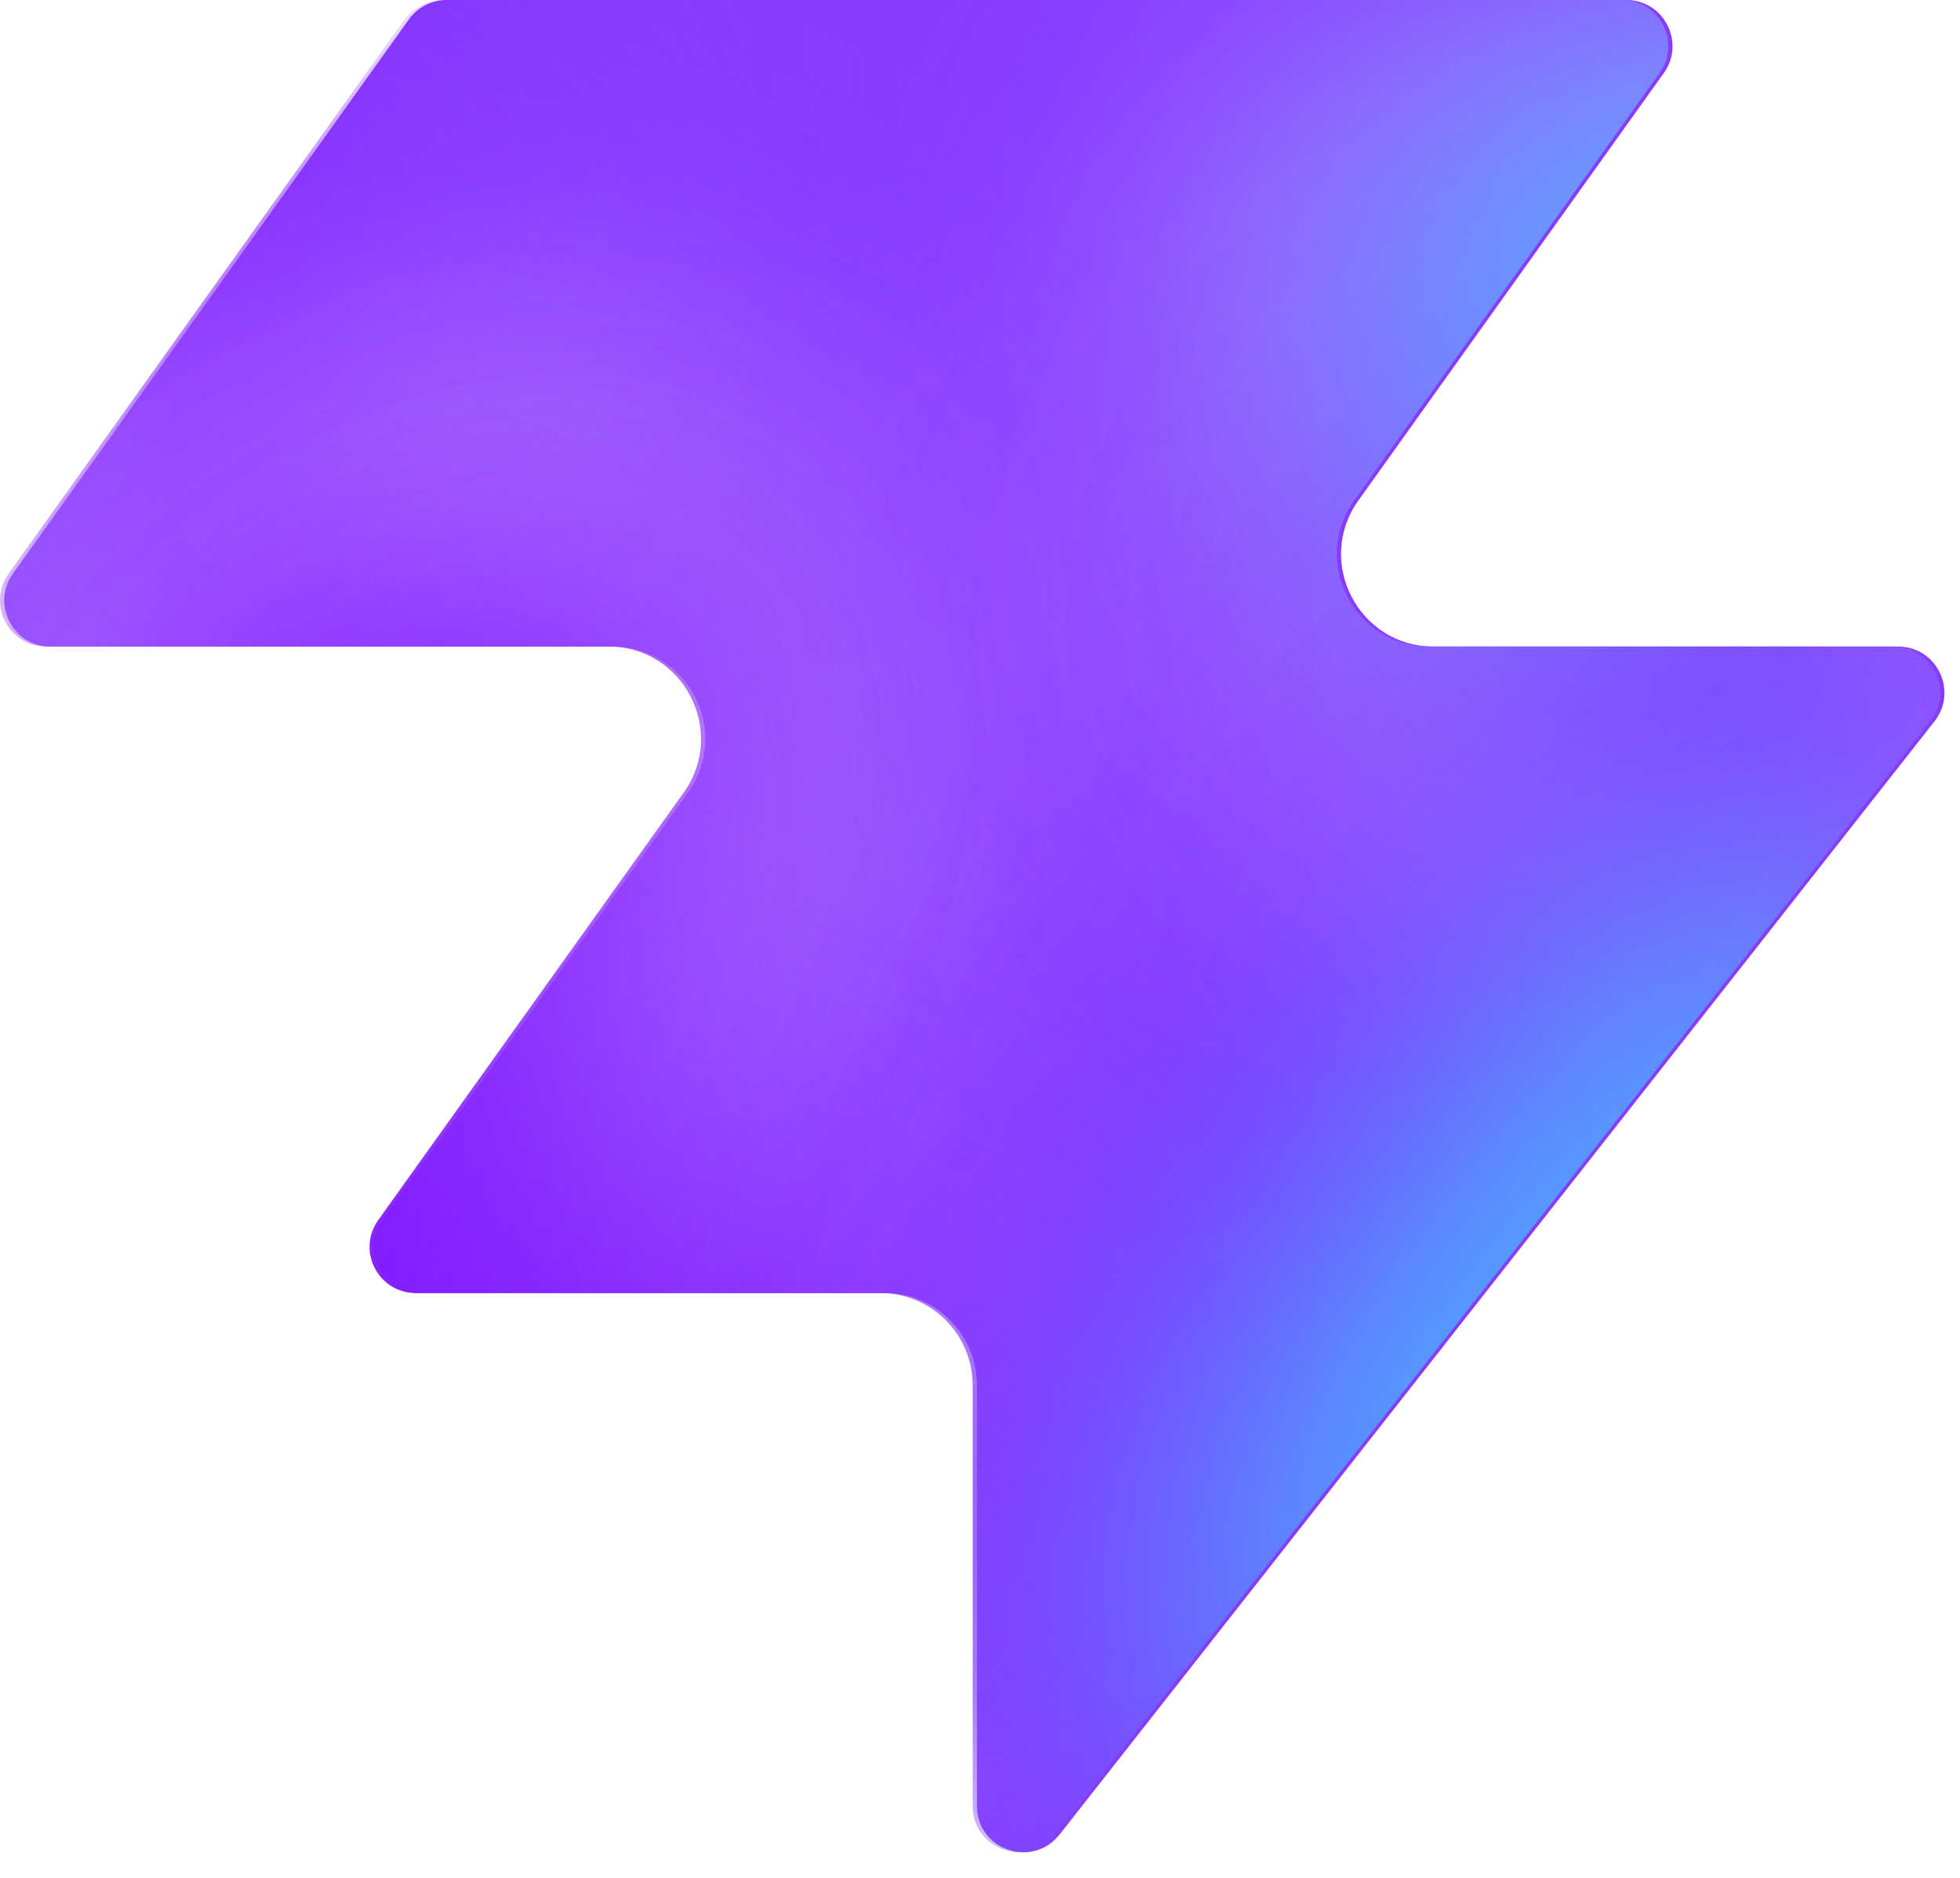
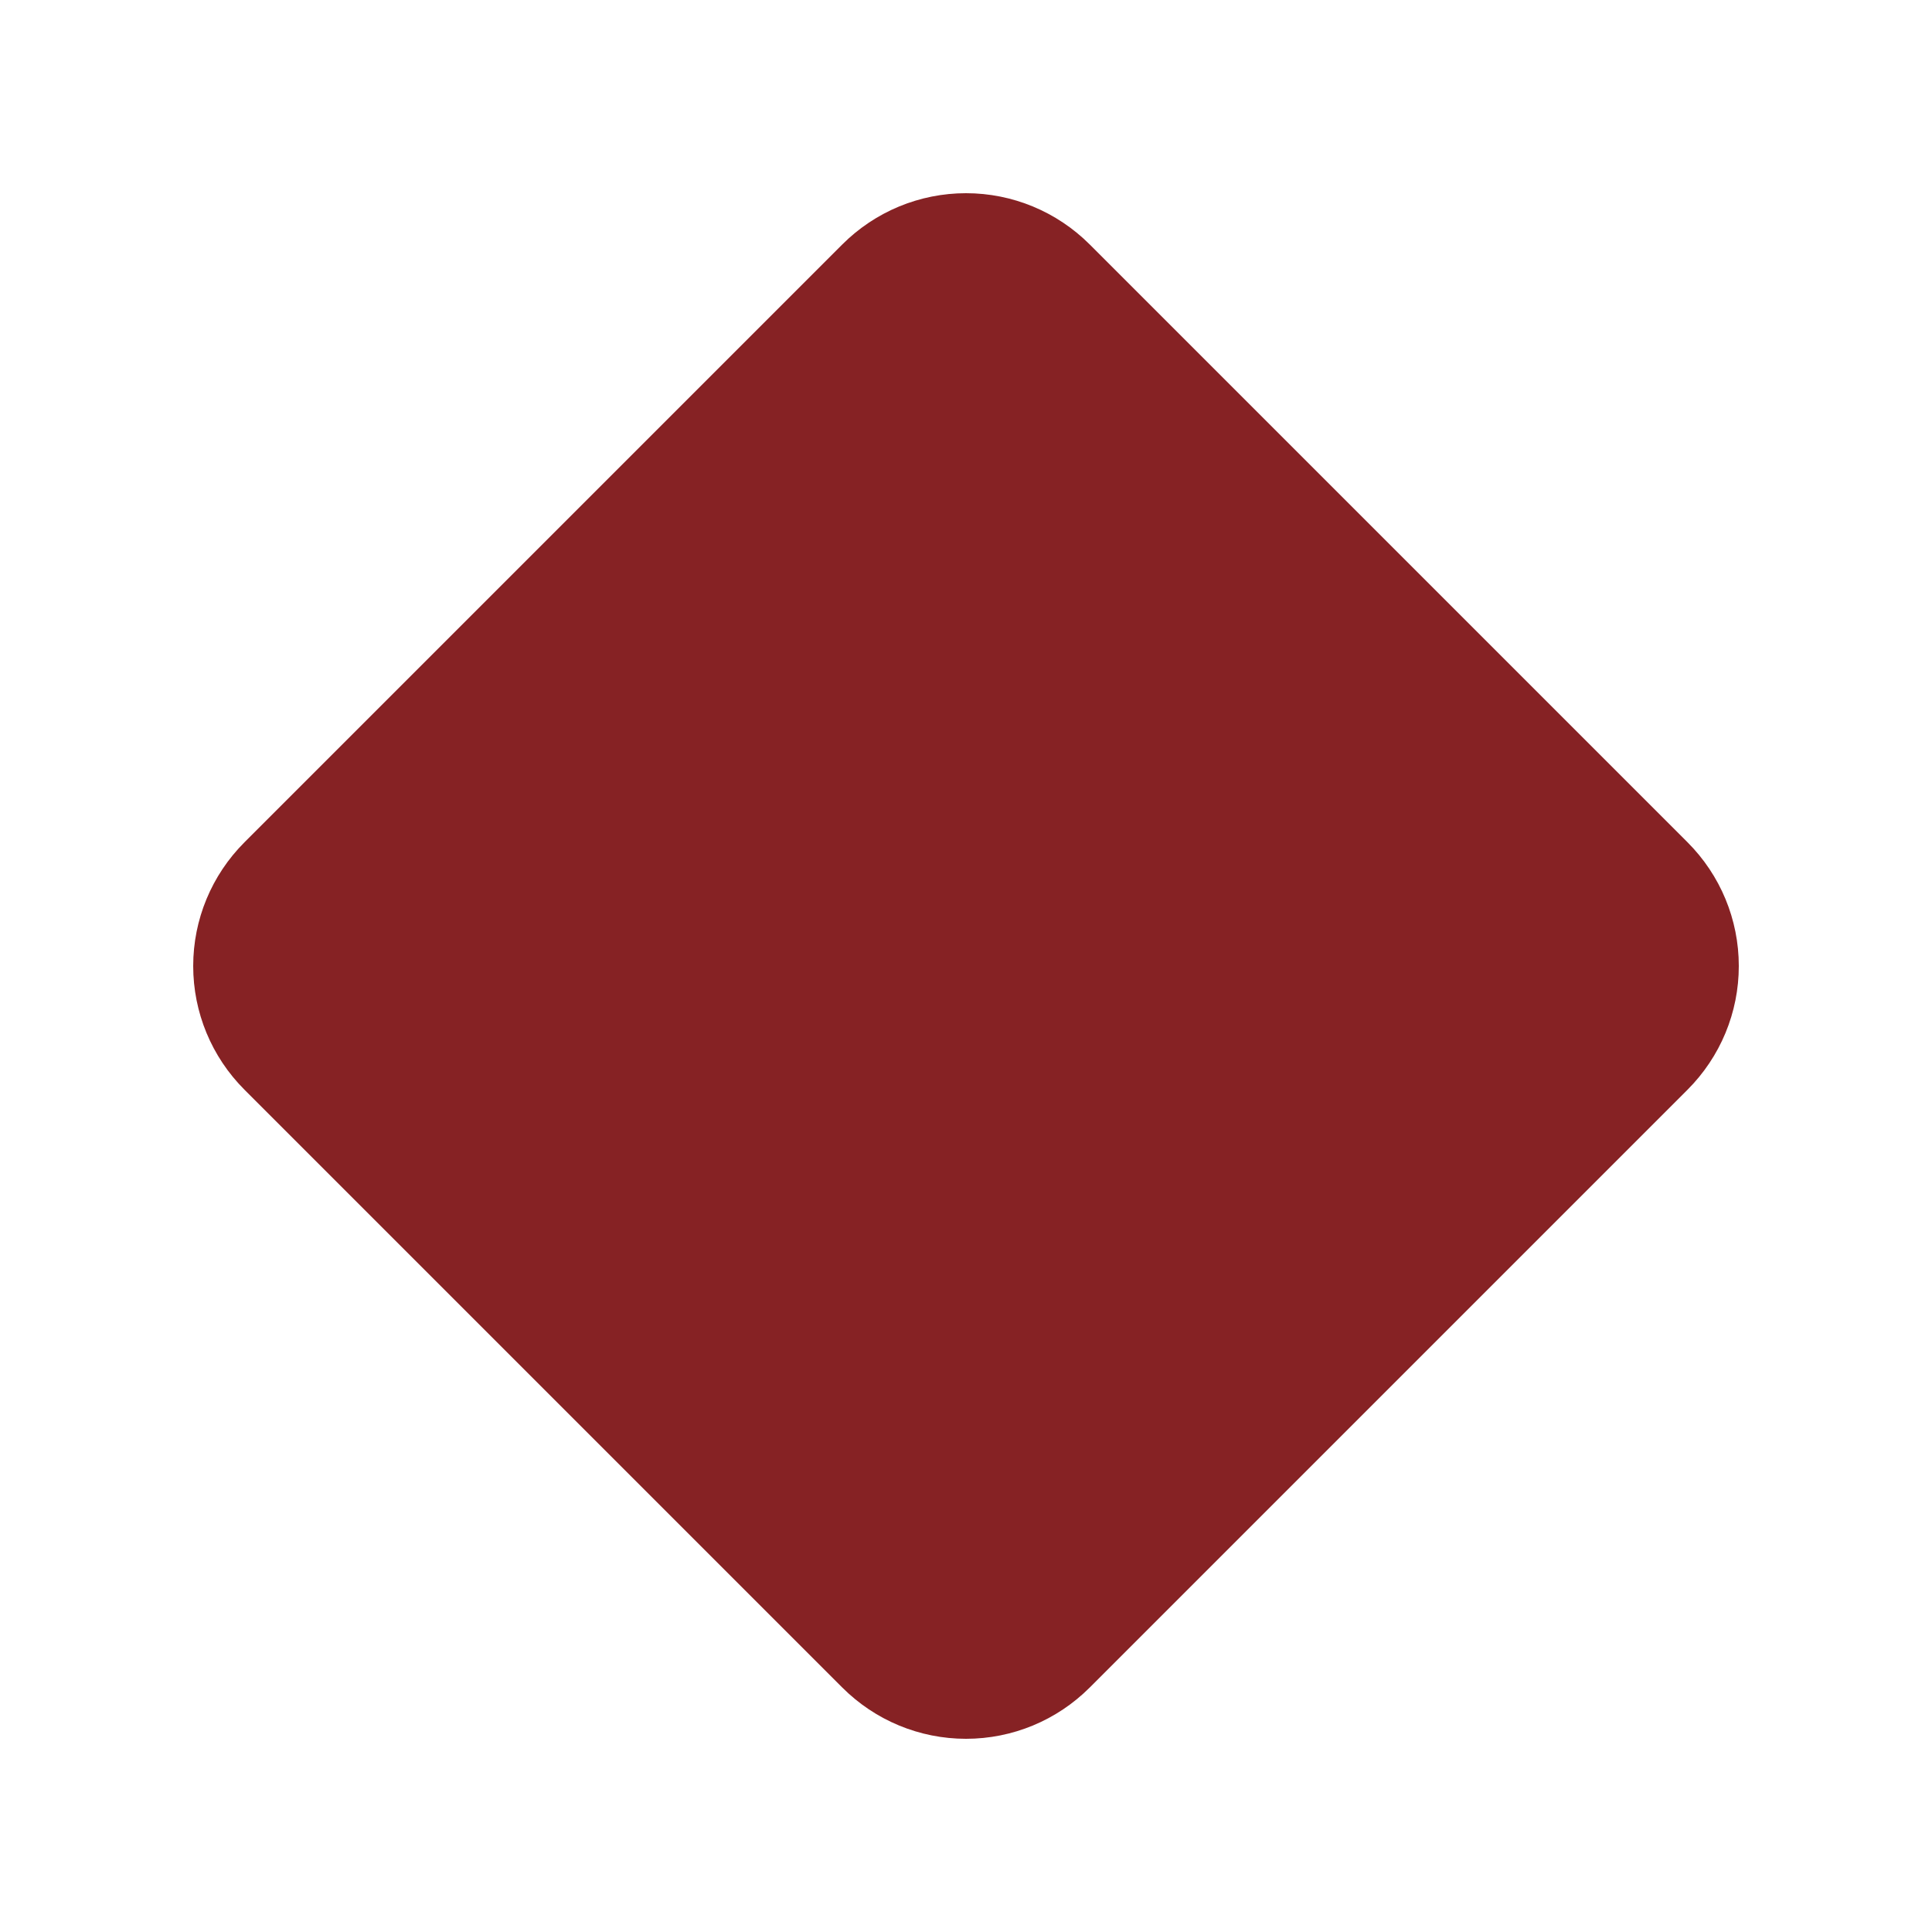
- <svg xmlns="http://www.w3.org/2000/svg" width="48" height="46" fill="none" viewBox="0 0 48 46">
-   <path fill="#863bff" d="M25.946 44.938c-.664.845-2.021.375-2.021-.698V33.937a2.26 2.26 0 0 0-2.262-2.262H10.287c-.92 0-1.456-1.04-.92-1.788l7.48-10.471c1.07-1.497 0-3.578-1.842-3.578H1.237c-.92 0-1.456-1.04-.92-1.788L10.013.474c.214-.297.556-.474.92-.474h28.894c.92 0 1.456 1.04.92 1.788l-7.48 10.471c-1.07 1.498 0 3.579 1.842 3.579h11.377c.943 0 1.473 1.088.89 1.83L25.947 44.94z" style="fill:#863bff;fill:color(display-p3 .525 .23 1);fill-opacity:1" />
-   <mask id="a" width="48" height="46" x="0" y="0" maskUnits="userSpaceOnUse" style="mask-type:alpha">
-     <path fill="#000" d="M25.842 44.938c-.664.844-2.021.375-2.021-.698V33.937a2.26 2.26 0 0 0-2.262-2.262H10.183c-.92 0-1.456-1.04-.92-1.788l7.48-10.471c1.07-1.498 0-3.579-1.842-3.579H1.133c-.92 0-1.456-1.04-.92-1.787L9.91.473c.214-.297.556-.474.92-.474h28.894c.92 0 1.456 1.04.92 1.788l-7.48 10.471c-1.07 1.498 0 3.578 1.842 3.578h11.377c.943 0 1.473 1.088.89 1.832L25.843 44.94z" style="fill:#000;fill-opacity:1" />
-   </mask>
-   <g mask="url(#a)">
-     <g filter="url(#b)">
-       <ellipse cx="5.508" cy="14.704" fill="#ede6ff" rx="5.508" ry="14.704" style="fill:#ede6ff;fill:color(display-p3 .927 .903 1);fill-opacity:1" transform="matrix(.00324 1 1 -.00324 -4.47 31.516)" />
-     </g>
-     <g filter="url(#c)">
-       <ellipse cx="10.399" cy="29.851" fill="#ede6ff" rx="10.399" ry="29.851" style="fill:#ede6ff;fill:color(display-p3 .927 .903 1);fill-opacity:1" transform="matrix(.00324 1 1 -.00324 -39.328 7.883)" />
-     </g>
-     <g filter="url(#d)">
-       <ellipse cx="5.508" cy="30.487" fill="#7e14ff" rx="5.508" ry="30.487" style="fill:#7e14ff;fill:color(display-p3 .492 .077 1);fill-opacity:1" transform="rotate(89.814 -25.913 -14.639)scale(1 -1)" />
-     </g>
-     <g filter="url(#e)">
-       <ellipse cx="5.508" cy="30.599" fill="#7e14ff" rx="5.508" ry="30.599" style="fill:#7e14ff;fill:color(display-p3 .492 .077 1);fill-opacity:1" transform="rotate(89.814 -32.644 -3.334)scale(1 -1)" />
-     </g>
-     <g filter="url(#f)">
-       <ellipse cx="5.508" cy="30.599" fill="#7e14ff" rx="5.508" ry="30.599" style="fill:#7e14ff;fill:color(display-p3 .492 .077 1);fill-opacity:1" transform="matrix(.00324 1 1 -.00324 -34.34 30.47)" />
-     </g>
-     <g filter="url(#g)">
-       <ellipse cx="14.072" cy="22.078" fill="#ede6ff" rx="14.072" ry="22.078" style="fill:#ede6ff;fill:color(display-p3 .927 .903 1);fill-opacity:1" transform="rotate(93.35 24.506 48.493)scale(-1 1)" />
-     </g>
-     <g filter="url(#h)">
-       <ellipse cx="3.47" cy="21.501" fill="#7e14ff" rx="3.47" ry="21.501" style="fill:#7e14ff;fill:color(display-p3 .492 .077 1);fill-opacity:1" transform="rotate(89.009 28.708 47.59)scale(-1 1)" />
-     </g>
-     <g filter="url(#i)">
-       <ellipse cx="3.47" cy="21.501" fill="#7e14ff" rx="3.47" ry="21.501" style="fill:#7e14ff;fill:color(display-p3 .492 .077 1);fill-opacity:1" transform="rotate(89.009 28.708 47.59)scale(-1 1)" />
-     </g>
-     <g filter="url(#j)">
-       <ellipse cx=".387" cy="8.972" fill="#7e14ff" rx="4.407" ry="29.108" style="fill:#7e14ff;fill:color(display-p3 .492 .077 1);fill-opacity:1" transform="rotate(39.51 .387 8.972)" />
-     </g>
-     <g filter="url(#k)">
-       <ellipse cx="47.523" cy="-6.092" fill="#7e14ff" rx="4.407" ry="29.108" style="fill:#7e14ff;fill:color(display-p3 .492 .077 1);fill-opacity:1" transform="rotate(37.892 47.523 -6.092)" />
-     </g>
-     <g filter="url(#l)">
-       <ellipse cx="41.412" cy="6.333" fill="#47bfff" rx="5.971" ry="9.665" style="fill:#47bfff;fill:color(display-p3 .28 .748 1);fill-opacity:1" transform="rotate(37.892 41.412 6.333)" />
-     </g>
-     <g filter="url(#m)">
-       <ellipse cx="-1.879" cy="38.332" fill="#7e14ff" rx="4.407" ry="29.108" style="fill:#7e14ff;fill:color(display-p3 .492 .077 1);fill-opacity:1" transform="rotate(37.892 -1.88 38.332)" />
-     </g>
-     <g filter="url(#n)">
-       <ellipse cx="-1.879" cy="38.332" fill="#7e14ff" rx="4.407" ry="29.108" style="fill:#7e14ff;fill:color(display-p3 .492 .077 1);fill-opacity:1" transform="rotate(37.892 -1.88 38.332)" />
-     </g>
-     <g filter="url(#o)">
-       <ellipse cx="35.651" cy="29.907" fill="#7e14ff" rx="4.407" ry="29.108" style="fill:#7e14ff;fill:color(display-p3 .492 .077 1);fill-opacity:1" transform="rotate(37.892 35.651 29.907)" />
-     </g>
-     <g filter="url(#p)">
-       <ellipse cx="38.418" cy="32.4" fill="#47bfff" rx="5.971" ry="15.297" style="fill:#47bfff;fill:color(display-p3 .28 .748 1);fill-opacity:1" transform="rotate(37.892 38.418 32.4)" />
-     </g>
-   </g>
-   <defs>
-     <filter id="b" width="60.045" height="41.654" x="-19.77" y="16.149" color-interpolation-filters="sRGB" filterUnits="userSpaceOnUse">
-       <feFlood flood-opacity="0" result="BackgroundImageFix" />
-       <feBlend in="SourceGraphic" in2="BackgroundImageFix" result="shape" />
-       <feGaussianBlur result="effect1_foregroundBlur_2002_17158" stdDeviation="7.659" />
-     </filter>
-     <filter id="c" width="90.34" height="51.437" x="-54.613" y="-7.533" color-interpolation-filters="sRGB" filterUnits="userSpaceOnUse">
-       <feFlood flood-opacity="0" result="BackgroundImageFix" />
-       <feBlend in="SourceGraphic" in2="BackgroundImageFix" result="shape" />
-       <feGaussianBlur result="effect1_foregroundBlur_2002_17158" stdDeviation="7.659" />
-     </filter>
-     <filter id="d" width="79.355" height="29.4" x="-49.64" y="2.03" color-interpolation-filters="sRGB" filterUnits="userSpaceOnUse">
-       <feFlood flood-opacity="0" result="BackgroundImageFix" />
-       <feBlend in="SourceGraphic" in2="BackgroundImageFix" result="shape" />
-       <feGaussianBlur result="effect1_foregroundBlur_2002_17158" stdDeviation="4.596" />
-     </filter>
-     <filter id="e" width="79.579" height="29.4" x="-45.045" y="20.029" color-interpolation-filters="sRGB" filterUnits="userSpaceOnUse">
-       <feFlood flood-opacity="0" result="BackgroundImageFix" />
-       <feBlend in="SourceGraphic" in2="BackgroundImageFix" result="shape" />
-       <feGaussianBlur result="effect1_foregroundBlur_2002_17158" stdDeviation="4.596" />
-     </filter>
-     <filter id="f" width="79.579" height="29.4" x="-43.513" y="21.178" color-interpolation-filters="sRGB" filterUnits="userSpaceOnUse">
-       <feFlood flood-opacity="0" result="BackgroundImageFix" />
-       <feBlend in="SourceGraphic" in2="BackgroundImageFix" result="shape" />
-       <feGaussianBlur result="effect1_foregroundBlur_2002_17158" stdDeviation="4.596" />
-     </filter>
-     <filter id="g" width="74.749" height="58.852" x="15.756" y="-17.901" color-interpolation-filters="sRGB" filterUnits="userSpaceOnUse">
-       <feFlood flood-opacity="0" result="BackgroundImageFix" />
-       <feBlend in="SourceGraphic" in2="BackgroundImageFix" result="shape" />
-       <feGaussianBlur result="effect1_foregroundBlur_2002_17158" stdDeviation="7.659" />
-     </filter>
-     <filter id="h" width="61.377" height="25.362" x="23.548" y="2.284" color-interpolation-filters="sRGB" filterUnits="userSpaceOnUse">
-       <feFlood flood-opacity="0" result="BackgroundImageFix" />
-       <feBlend in="SourceGraphic" in2="BackgroundImageFix" result="shape" />
-       <feGaussianBlur result="effect1_foregroundBlur_2002_17158" stdDeviation="4.596" />
-     </filter>
-     <filter id="i" width="61.377" height="25.362" x="23.548" y="2.284" color-interpolation-filters="sRGB" filterUnits="userSpaceOnUse">
-       <feFlood flood-opacity="0" result="BackgroundImageFix" />
-       <feBlend in="SourceGraphic" in2="BackgroundImageFix" result="shape" />
-       <feGaussianBlur result="effect1_foregroundBlur_2002_17158" stdDeviation="4.596" />
-     </filter>
-     <filter id="j" width="56.045" height="63.649" x="-27.636" y="-22.853" color-interpolation-filters="sRGB" filterUnits="userSpaceOnUse">
-       <feFlood flood-opacity="0" result="BackgroundImageFix" />
-       <feBlend in="SourceGraphic" in2="BackgroundImageFix" result="shape" />
-       <feGaussianBlur result="effect1_foregroundBlur_2002_17158" stdDeviation="4.596" />
-     </filter>
-     <filter id="k" width="54.814" height="64.646" x="20.116" y="-38.415" color-interpolation-filters="sRGB" filterUnits="userSpaceOnUse">
-       <feFlood flood-opacity="0" result="BackgroundImageFix" />
-       <feBlend in="SourceGraphic" in2="BackgroundImageFix" result="shape" />
-       <feGaussianBlur result="effect1_foregroundBlur_2002_17158" stdDeviation="4.596" />
-     </filter>
-     <filter id="l" width="33.541" height="35.313" x="24.641" y="-11.323" color-interpolation-filters="sRGB" filterUnits="userSpaceOnUse">
-       <feFlood flood-opacity="0" result="BackgroundImageFix" />
-       <feBlend in="SourceGraphic" in2="BackgroundImageFix" result="shape" />
-       <feGaussianBlur result="effect1_foregroundBlur_2002_17158" stdDeviation="4.596" />
-     </filter>
-     <filter id="m" width="54.814" height="64.646" x="-29.286" y="6.009" color-interpolation-filters="sRGB" filterUnits="userSpaceOnUse">
-       <feFlood flood-opacity="0" result="BackgroundImageFix" />
-       <feBlend in="SourceGraphic" in2="BackgroundImageFix" result="shape" />
-       <feGaussianBlur result="effect1_foregroundBlur_2002_17158" stdDeviation="4.596" />
-     </filter>
-     <filter id="n" width="54.814" height="64.646" x="-29.286" y="6.009" color-interpolation-filters="sRGB" filterUnits="userSpaceOnUse">
-       <feFlood flood-opacity="0" result="BackgroundImageFix" />
-       <feBlend in="SourceGraphic" in2="BackgroundImageFix" result="shape" />
-       <feGaussianBlur result="effect1_foregroundBlur_2002_17158" stdDeviation="4.596" />
-     </filter>
-     <filter id="o" width="54.814" height="64.646" x="8.244" y="-2.416" color-interpolation-filters="sRGB" filterUnits="userSpaceOnUse">
-       <feFlood flood-opacity="0" result="BackgroundImageFix" />
-       <feBlend in="SourceGraphic" in2="BackgroundImageFix" result="shape" />
-       <feGaussianBlur result="effect1_foregroundBlur_2002_17158" stdDeviation="4.596" />
-     </filter>
-     <filter id="p" width="39.409" height="43.623" x="18.713" y="10.588" color-interpolation-filters="sRGB" filterUnits="userSpaceOnUse">
-       <feFlood flood-opacity="0" result="BackgroundImageFix" />
-       <feBlend in="SourceGraphic" in2="BackgroundImageFix" result="shape" />
-       <feGaussianBlur result="effect1_foregroundBlur_2002_17158" stdDeviation="4.596" />
-     </filter>
-   </defs>
+ <svg xmlns="http://www.w3.org/2000/svg" viewBox="0 0 640 640">
+   <path fill="#862224" d="M81 279L279 81C289.9 70.1 304.6 64 320 64C335.4 64 350.1 70.1 361 81L559 279C569.9 289.9 576 304.6 576 320C576 335.4 569.9 350.1 559 361L361 559C350.1 569.9 335.4 576 320 576C304.6 576 289.9 569.9 279 559L81 361C70.1 350.1 64 335.4 64 320C64 304.6 70.1 289.9 81 279z" />
</svg>
